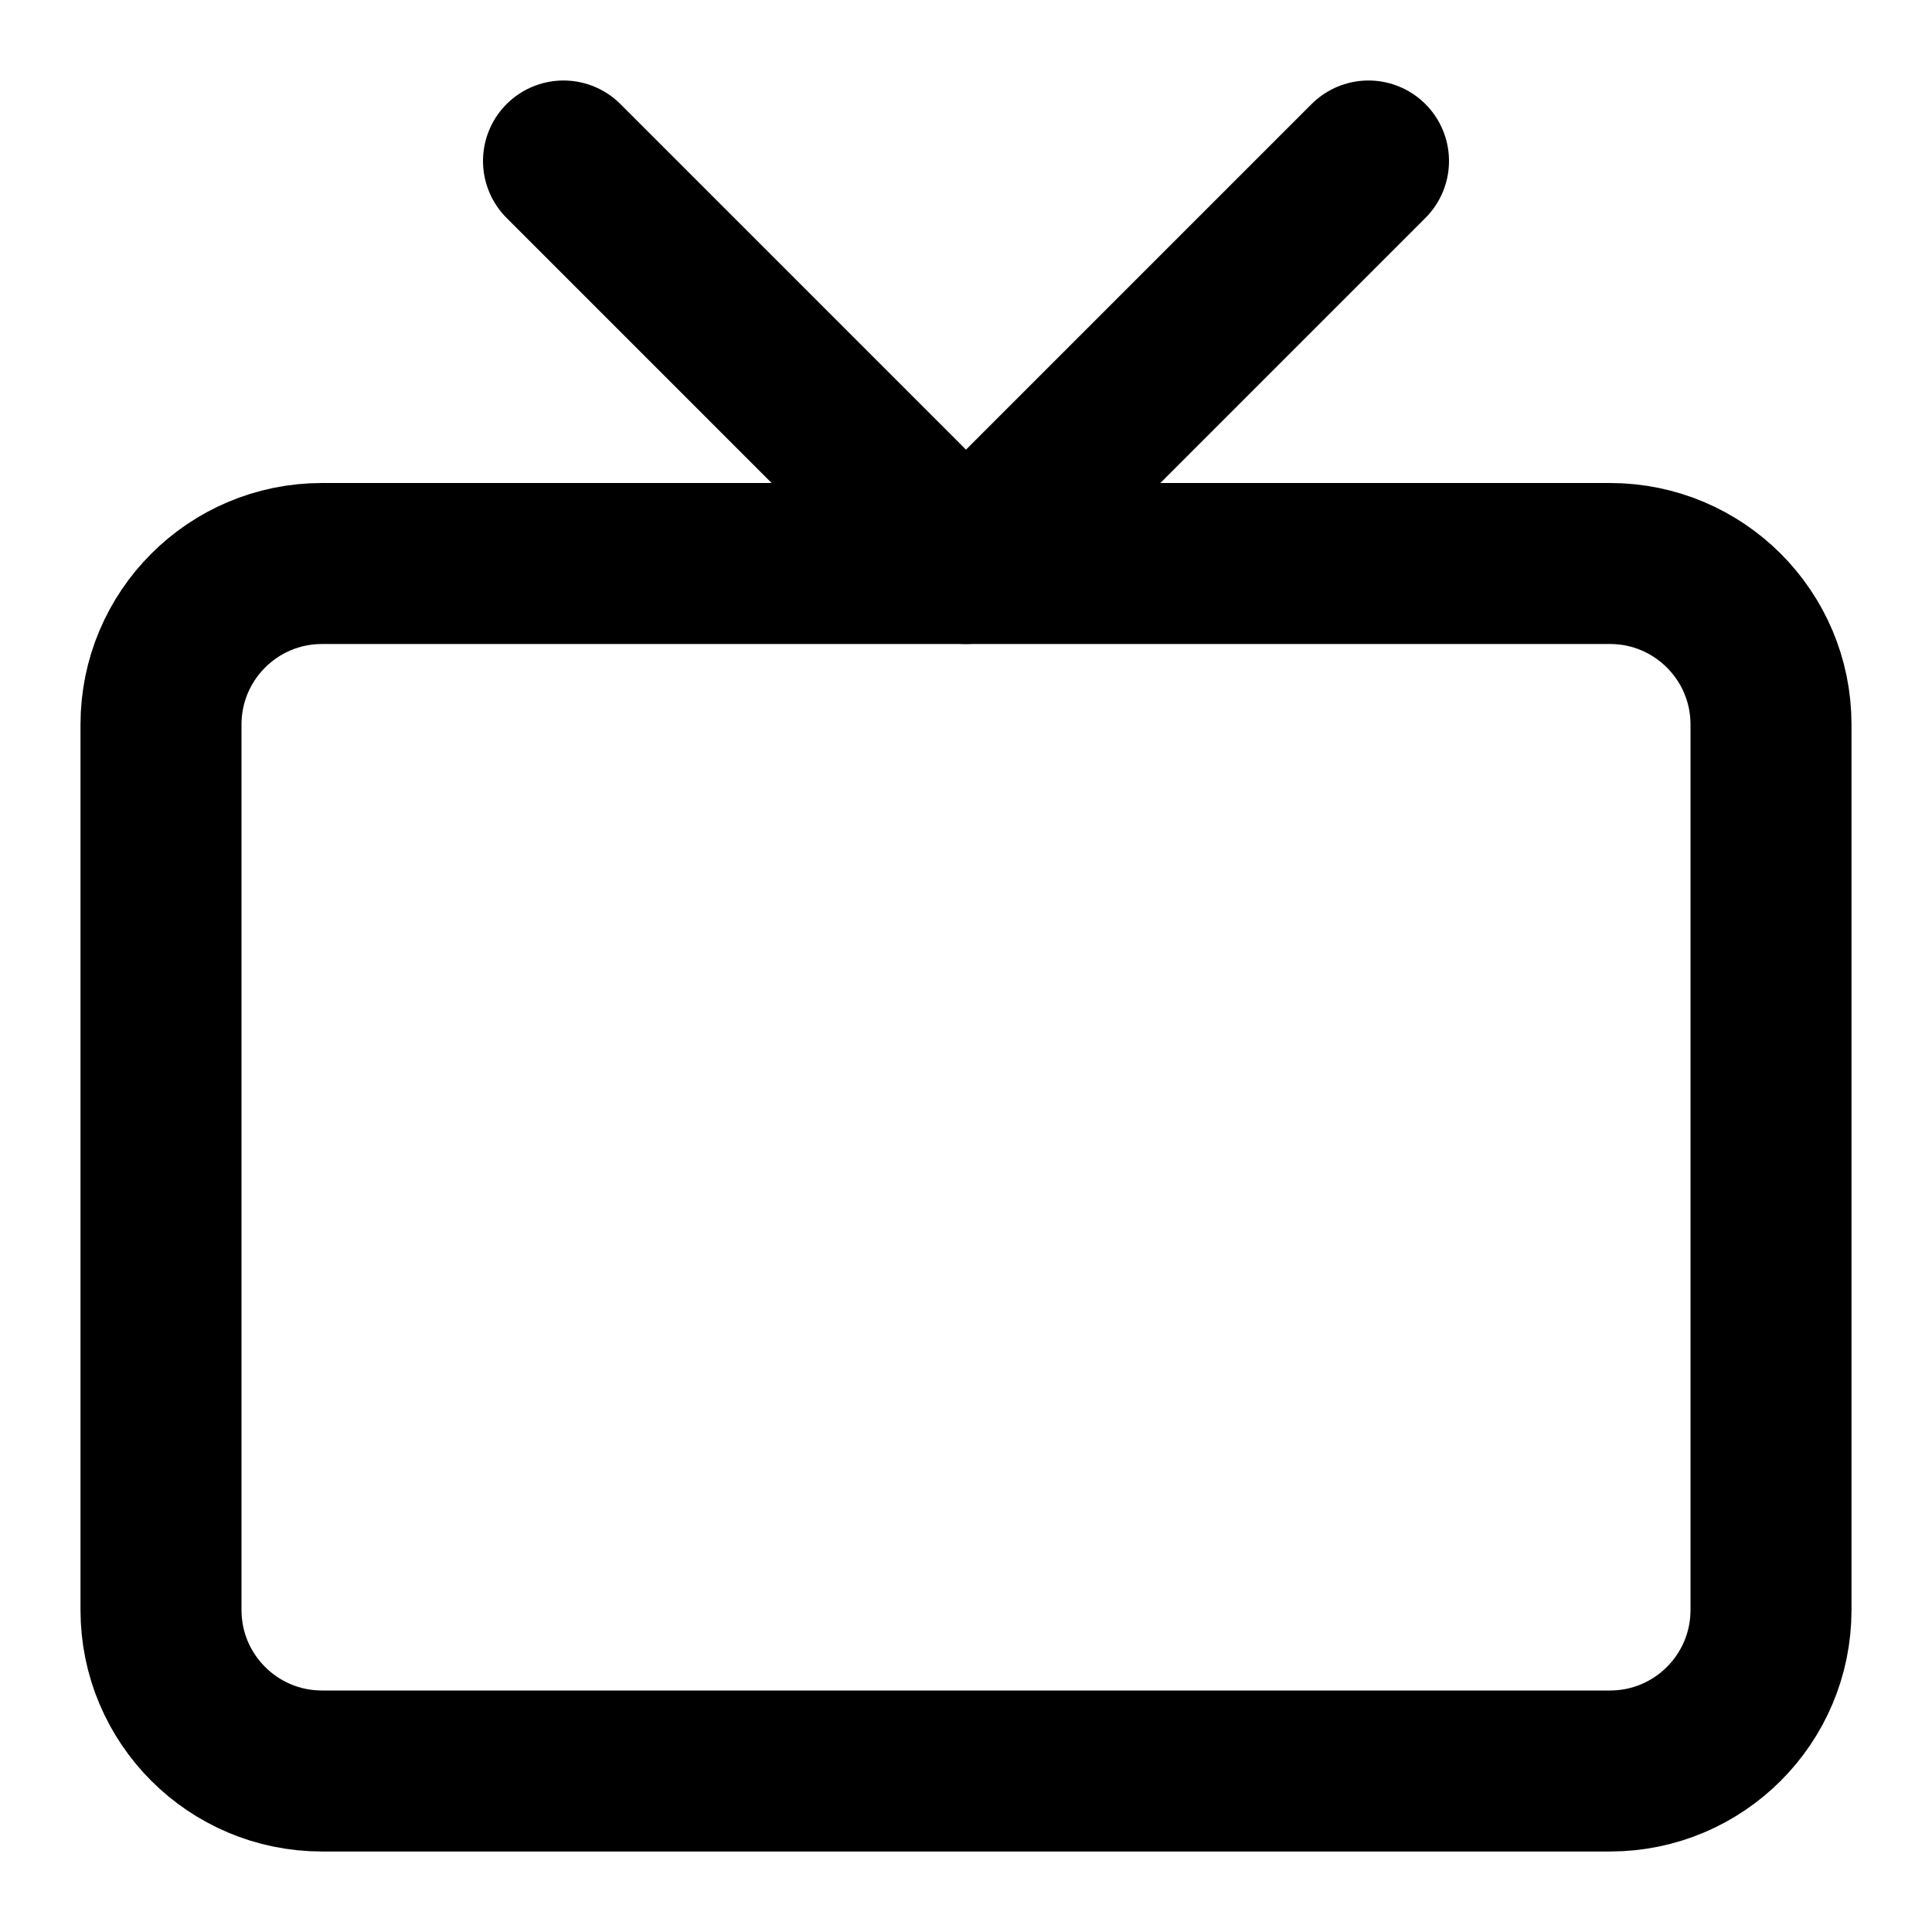
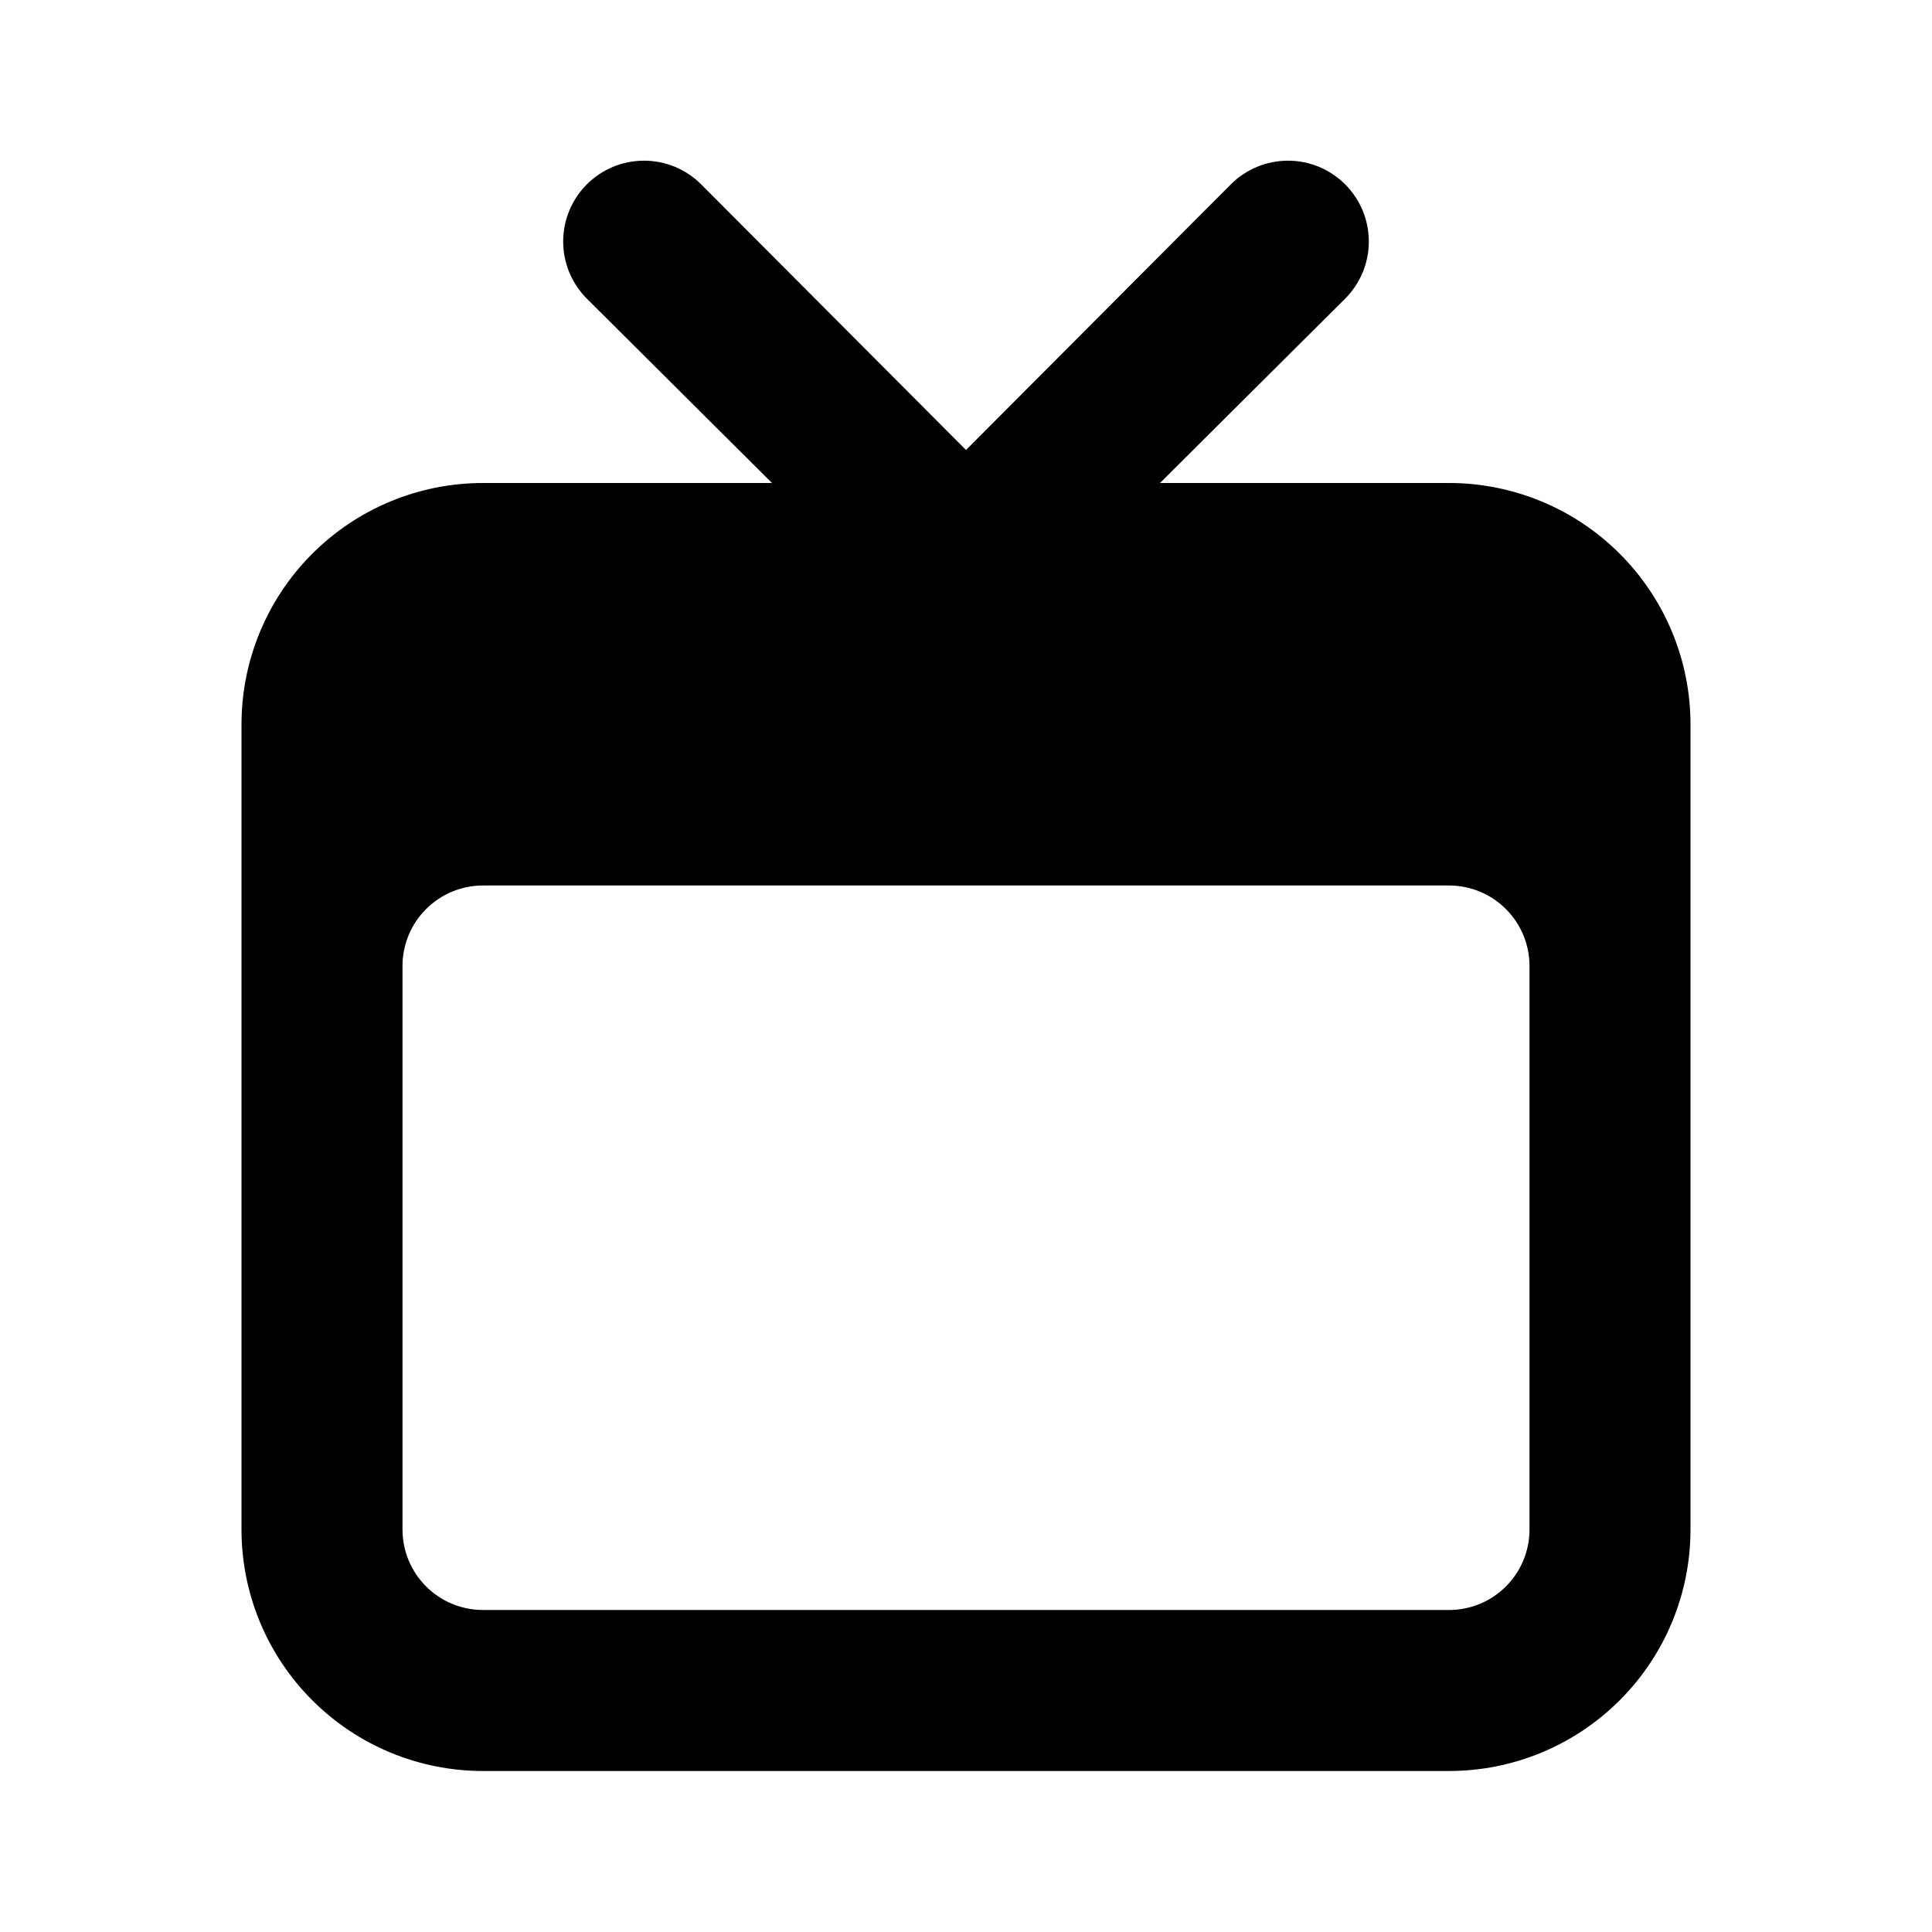
- <svg xmlns="http://www.w3.org/2000/svg" width="24" height="24" viewBox="0 0 24 24" fill="none" stroke="currentColor" stroke-width="2" stroke-linecap="round" stroke-linejoin="round" class="feather feather-tv">
-   <rect x="2" y="7" width="20" height="15" rx="2" ry="2" />
-   <polyline points="17 2 12 7 7 2" />
+ <svg xmlns="http://www.w3.org/2000/svg" width="24" height="24" viewBox="0 0 24 24" fill="none">
+   <path d="M18 6H14.41L16.71 3.71C16.803 3.617 16.877 3.506 16.928 3.384C16.978 3.262 17.004 3.132 17.004 3C17.004 2.868 16.978 2.738 16.928 2.616C16.877 2.494 16.803 2.383 16.71 2.29C16.617 2.197 16.506 2.123 16.384 2.072C16.262 2.022 16.132 1.996 16 1.996C15.734 1.996 15.478 2.102 15.29 2.29L12 5.59L8.71 2.29C8.617 2.197 8.506 2.123 8.384 2.072C8.262 2.022 8.132 1.996 8 1.996C7.868 1.996 7.738 2.022 7.616 2.072C7.494 2.123 7.383 2.197 7.29 2.29C7.102 2.478 6.996 2.734 6.996 3C6.996 3.132 7.022 3.262 7.072 3.384C7.123 3.506 7.197 3.617 7.29 3.71L9.59 6H6C5.204 6 4.441 6.316 3.879 6.879C3.316 7.441 3 8.204 3 9V19C3 19.796 3.316 20.559 3.879 21.121C4.441 21.684 5.204 22 6 22H18C18.796 22 19.559 21.684 20.121 21.121C20.684 20.559 21 19.796 21 19V9C21 8.204 20.684 7.441 20.121 6.879C19.559 6.316 18.796 6 18 6ZM19 19C19 19.265 18.895 19.52 18.707 19.707C18.52 19.895 18.265 20 18 20H6C5.735 20 5.48 19.895 5.293 19.707C5.105 19.52 5 19.265 5 19V12C5 11.735 5.105 11.48 5.293 11.293C5.48 11.105 5.735 11 6 11H18C18.265 11 18.52 11.105 18.707 11.293C18.895 11.48 19 11.735 19 12V19Z" fill="black" />
</svg>
